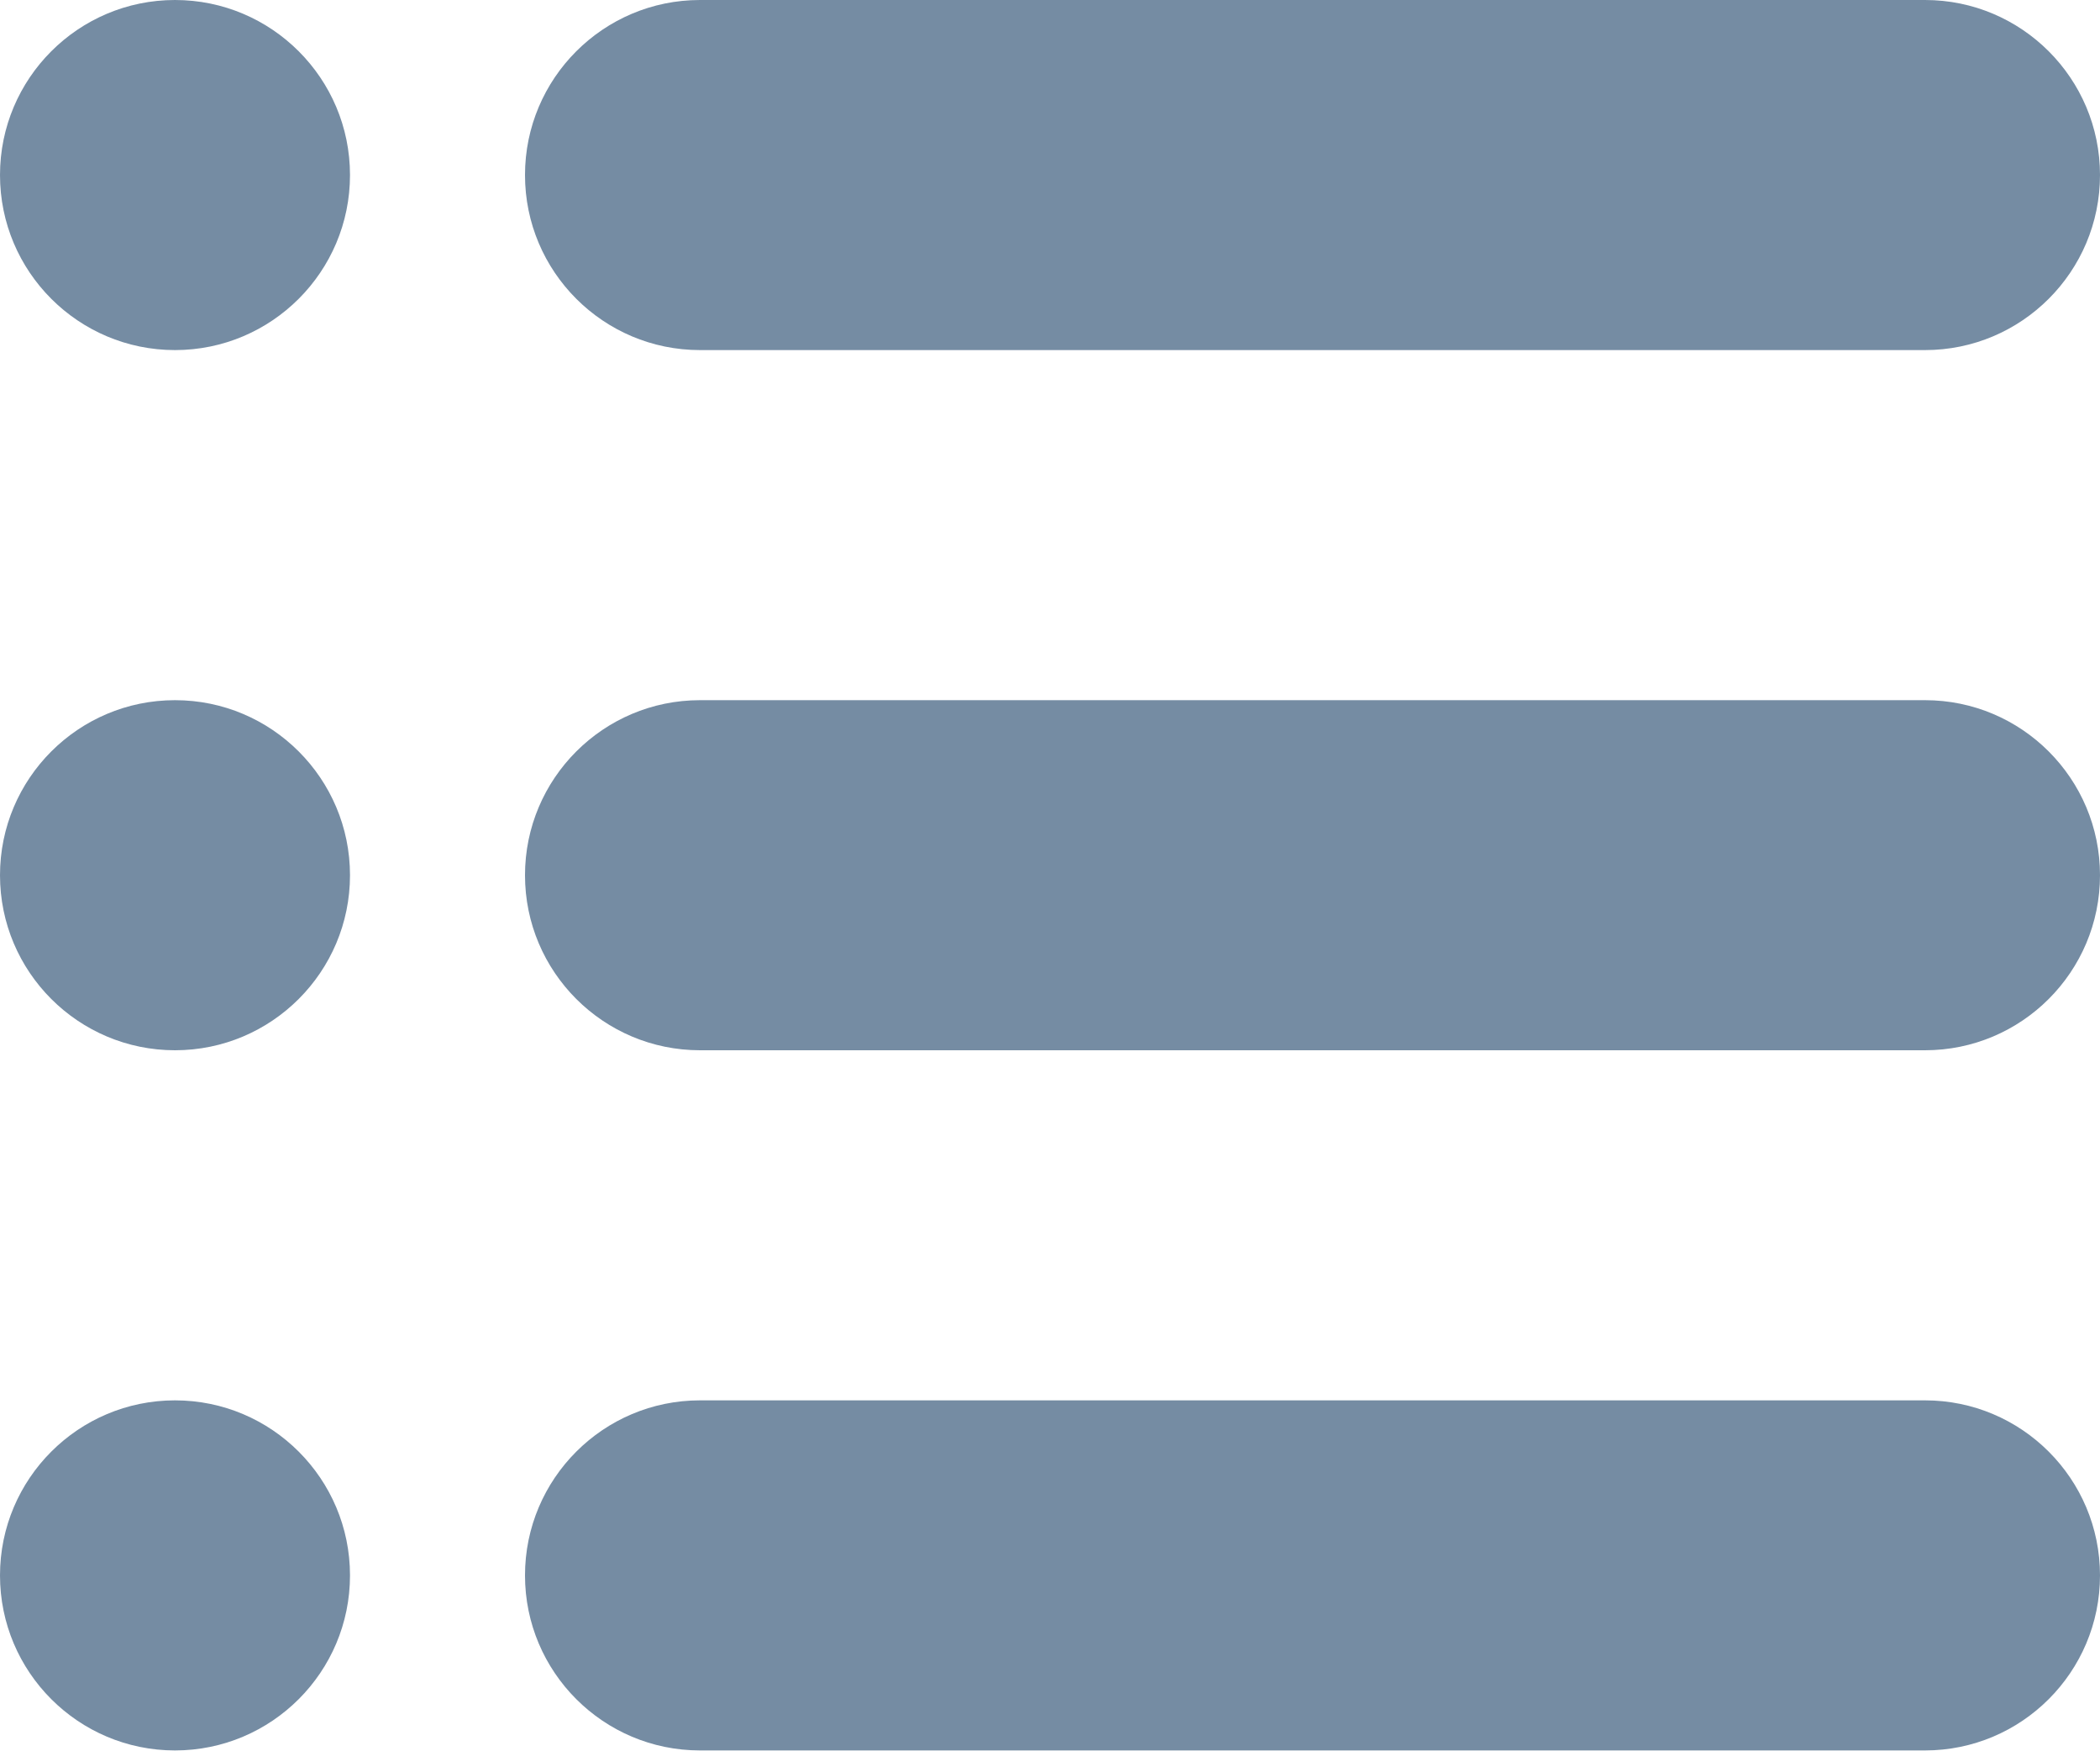
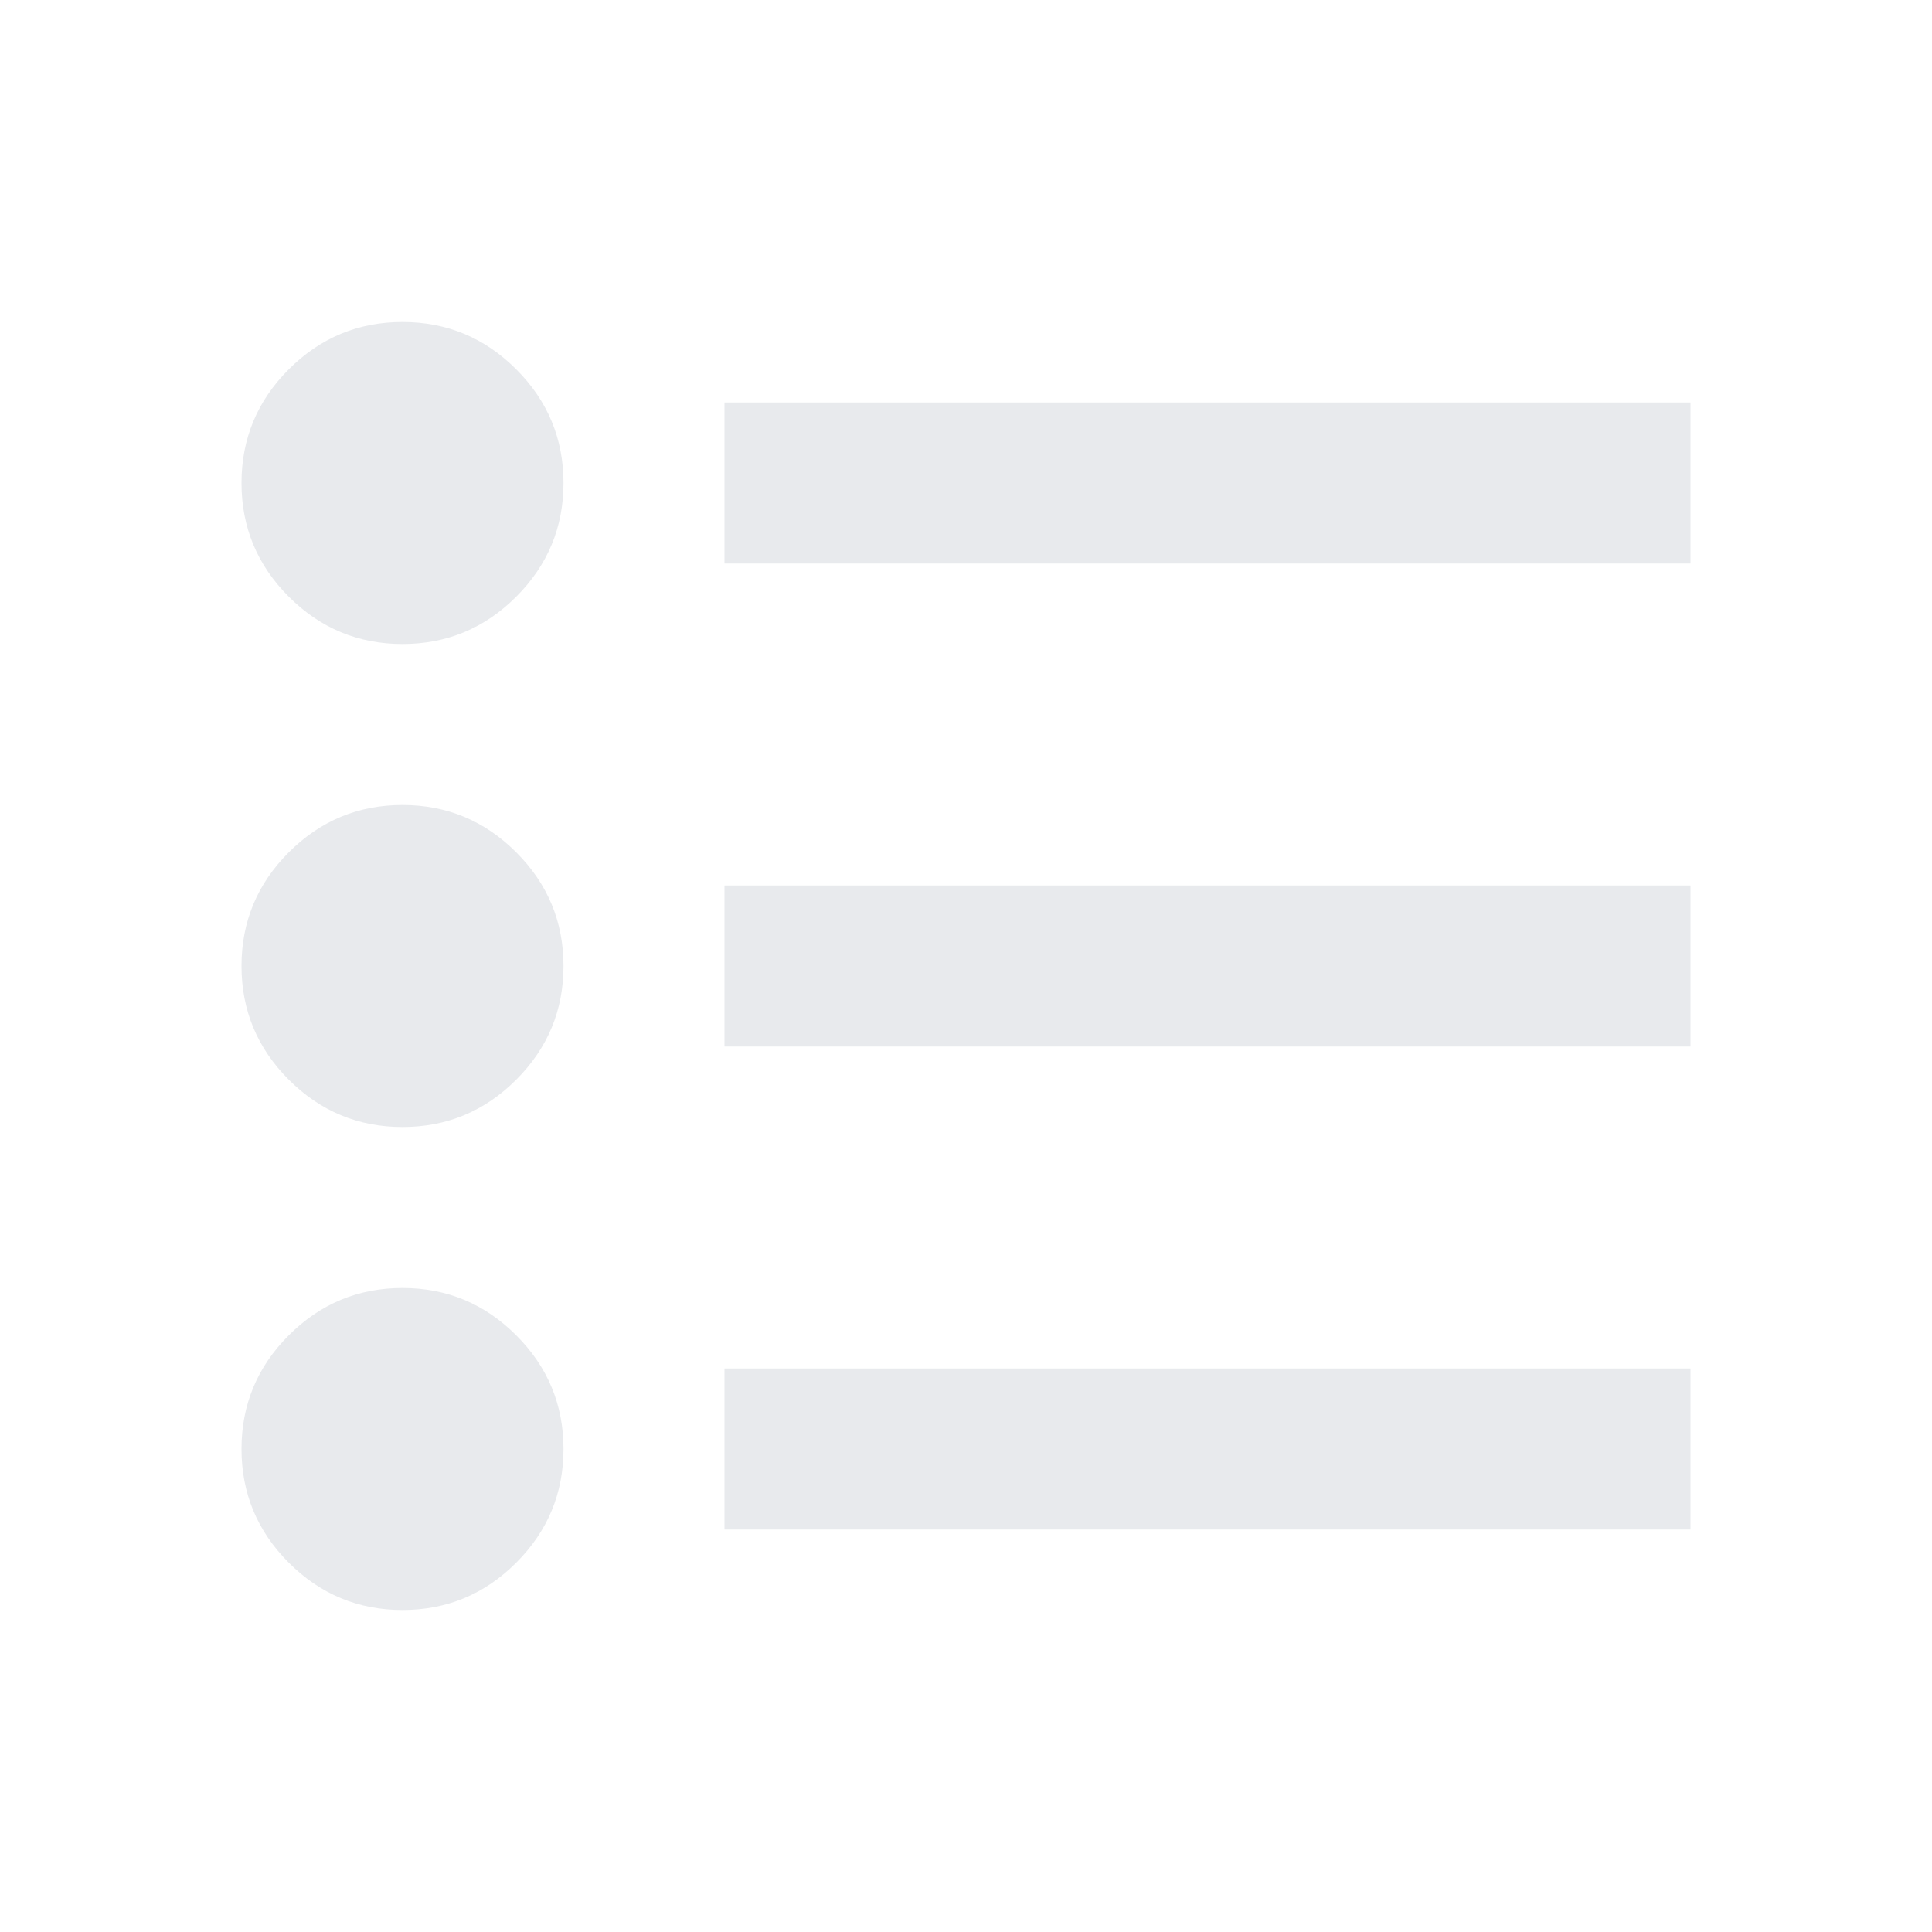
- <svg xmlns="http://www.w3.org/2000/svg" id="meteor-icon-kit__regular-list-xs" viewBox="0 0 12 10" fill="none">
-   <path fill-rule="evenodd" clip-rule="evenodd" d="M4 0H11C11.552 0 12 0.448 12 1C12 1.552 11.552 2 11 2H4C3.448 2 3 1.552 3 1C3 0.448 3.448 0 4 0zM1 0C1.552 0 2 0.448 2 1C2 1.552 1.552 2 1 2C0.448 2 0 1.552 0 1C0 0.448 0.448 0 1 0zM4 4H11C11.552 4 12 4.448 12 5C12 5.552 11.552 6 11 6H4C3.448 6 3 5.552 3 5C3 4.448 3.448 4 4 4zM1 4C1.552 4 2 4.448 2 5C2 5.552 1.552 6 1 6C0.448 6 0 5.552 0 5C0 4.448 0.448 4 1 4zM4 8H11C11.552 8 12 8.448 12 9C12 9.552 11.552 10 11 10H4C3.448 10 3 9.552 3 9C3 8.448 3.448 8 4 8zM1 8C1.552 8 2 8.448 2 9C2 9.552 1.552 10 1 10C0.448 10 0 9.552 0 9C0 8.448 0.448 8 1 8z" fill="#758CA3" />
+ <svg xmlns="http://www.w3.org/2000/svg" height="24px" viewBox="0 -960 960 960" width="24px" fill="#e8eaed">
+   <path d="M360-200v-80h480v80H360Zm0-240v-80h480v80H360Zm0-240v-80h480v80H360ZM200-160q-33 0-56.5-23.5T120-240q0-33 23.5-56.5T200-320q33 0 56.5 23.5T280-240q0 33-23.5 56.5T200-160Zm0-240q-33 0-56.5-23.5T120-480q0-33 23.5-56.5T200-560q33 0 56.5 23.5T280-480q0 33-23.5 56.5T200-400Zm0-240q-33 0-56.5-23.5T120-720q0-33 23.5-56.5T200-800q33 0 56.5 23.5T280-720q0 33-23.5 56.5T200-640Z" />
</svg>
